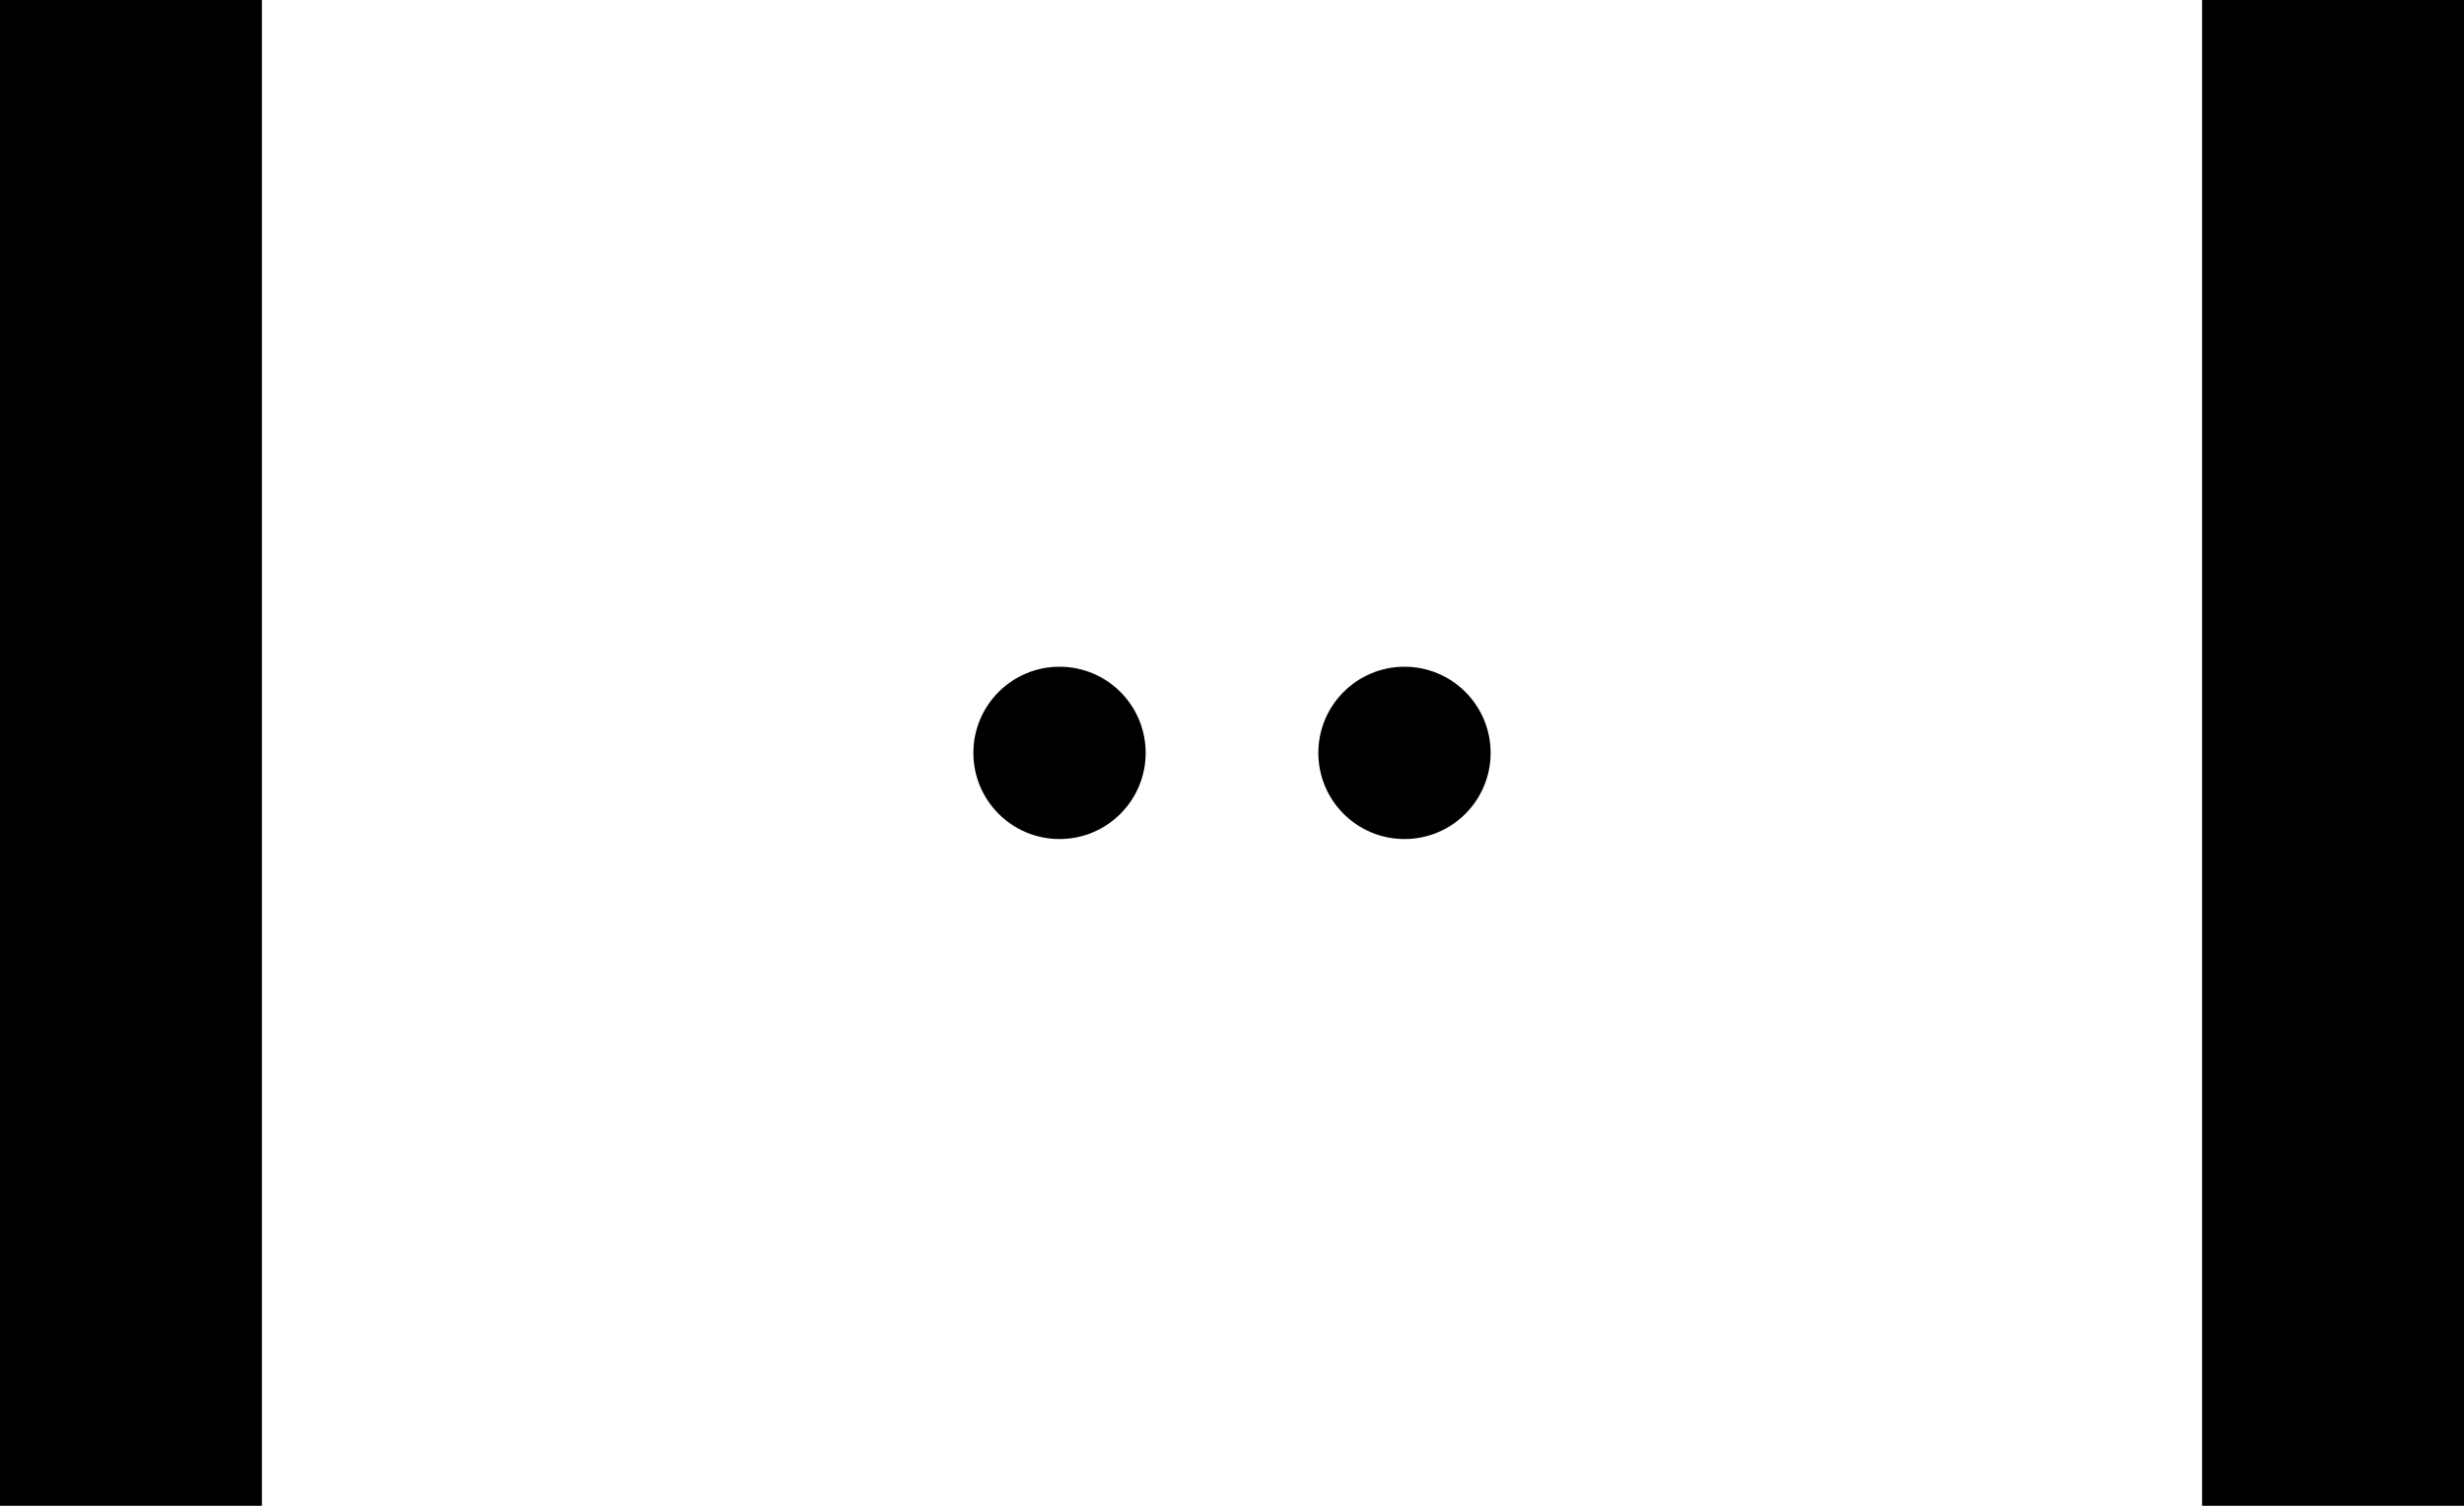
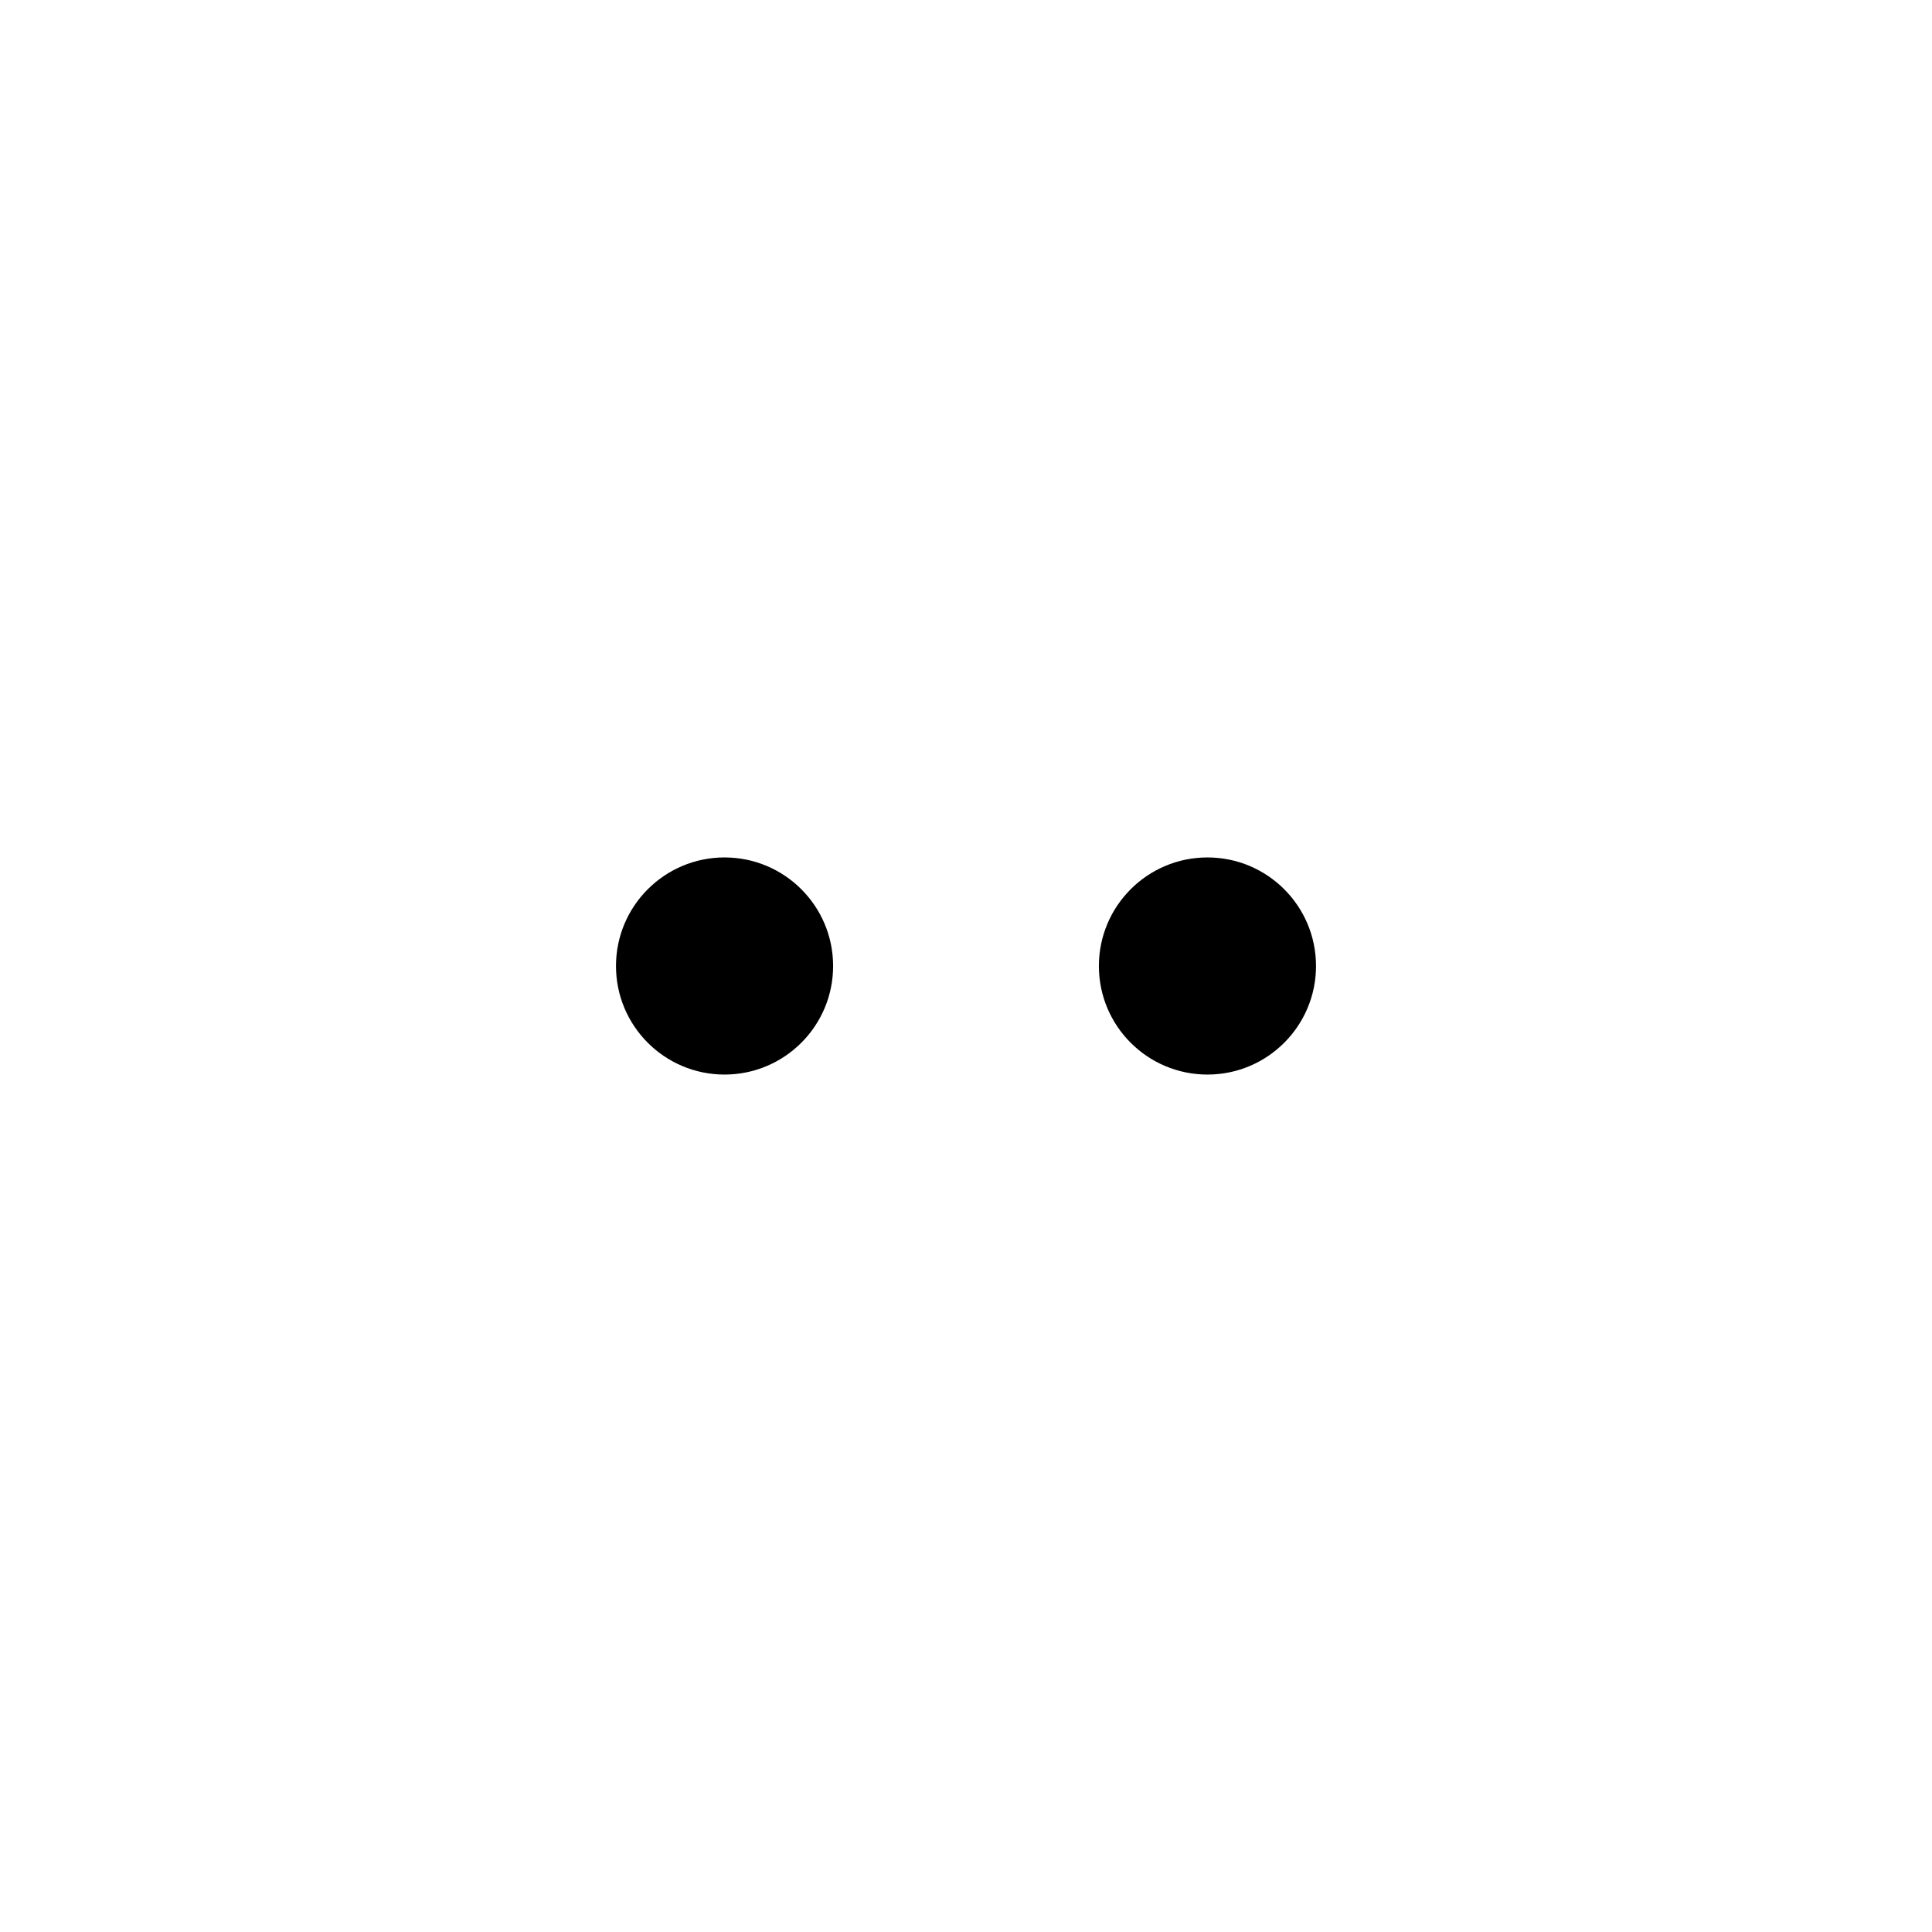
- <svg xmlns="http://www.w3.org/2000/svg" width="1350" height="825" viewBox="0 0 1350 825">
-   <rect width="1350" height="825" fill="black" />
-   <rect x="143.5" y="-119.0" width="1063.0" height="1063.0" rx="12" ry="12" fill="white" />
-   <circle cx="580.5" cy="412.5" r="47.2" fill="black" />
-   <circle cx="769.5" cy="412.5" r="47.2" fill="black" />
+ <svg xmlns="http://www.w3.org/2000/svg" width="945" height="945" viewBox="0 0 945 945">
+   <rect width="945" height="945" fill="black" />
+   <rect x="-59.0" y="-59.0" width="1063.0" height="1063.0" rx="12" ry="12" fill="white" />
+   <circle cx="354.4" cy="472.5" r="53.1" fill="black" />
+   <circle cx="590.6" cy="472.5" r="53.1" fill="black" />
</svg>
